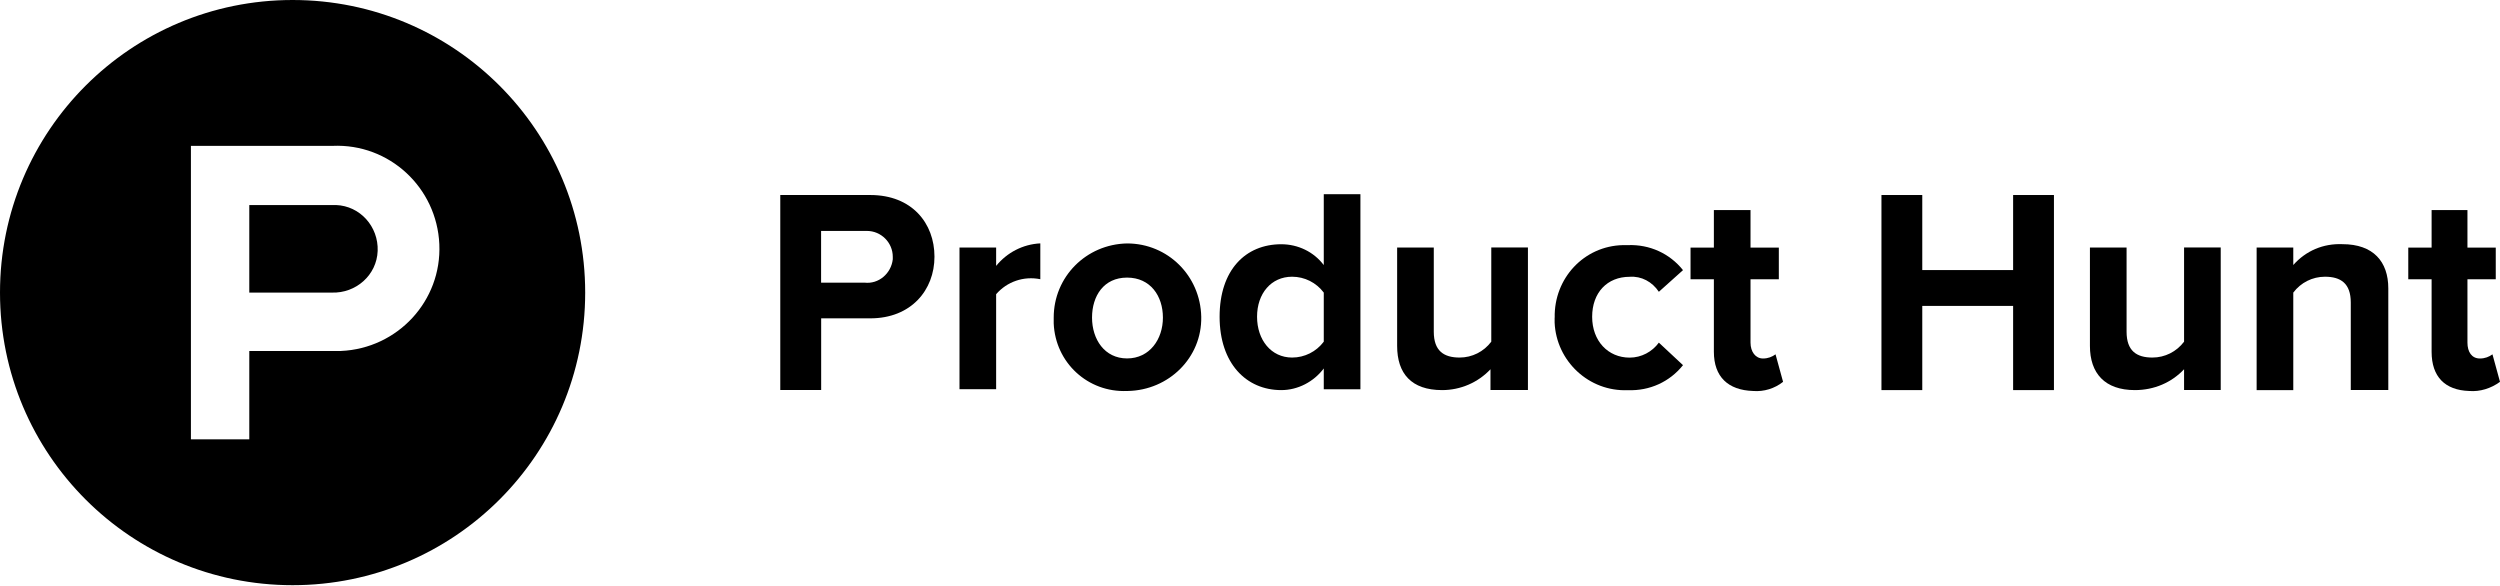
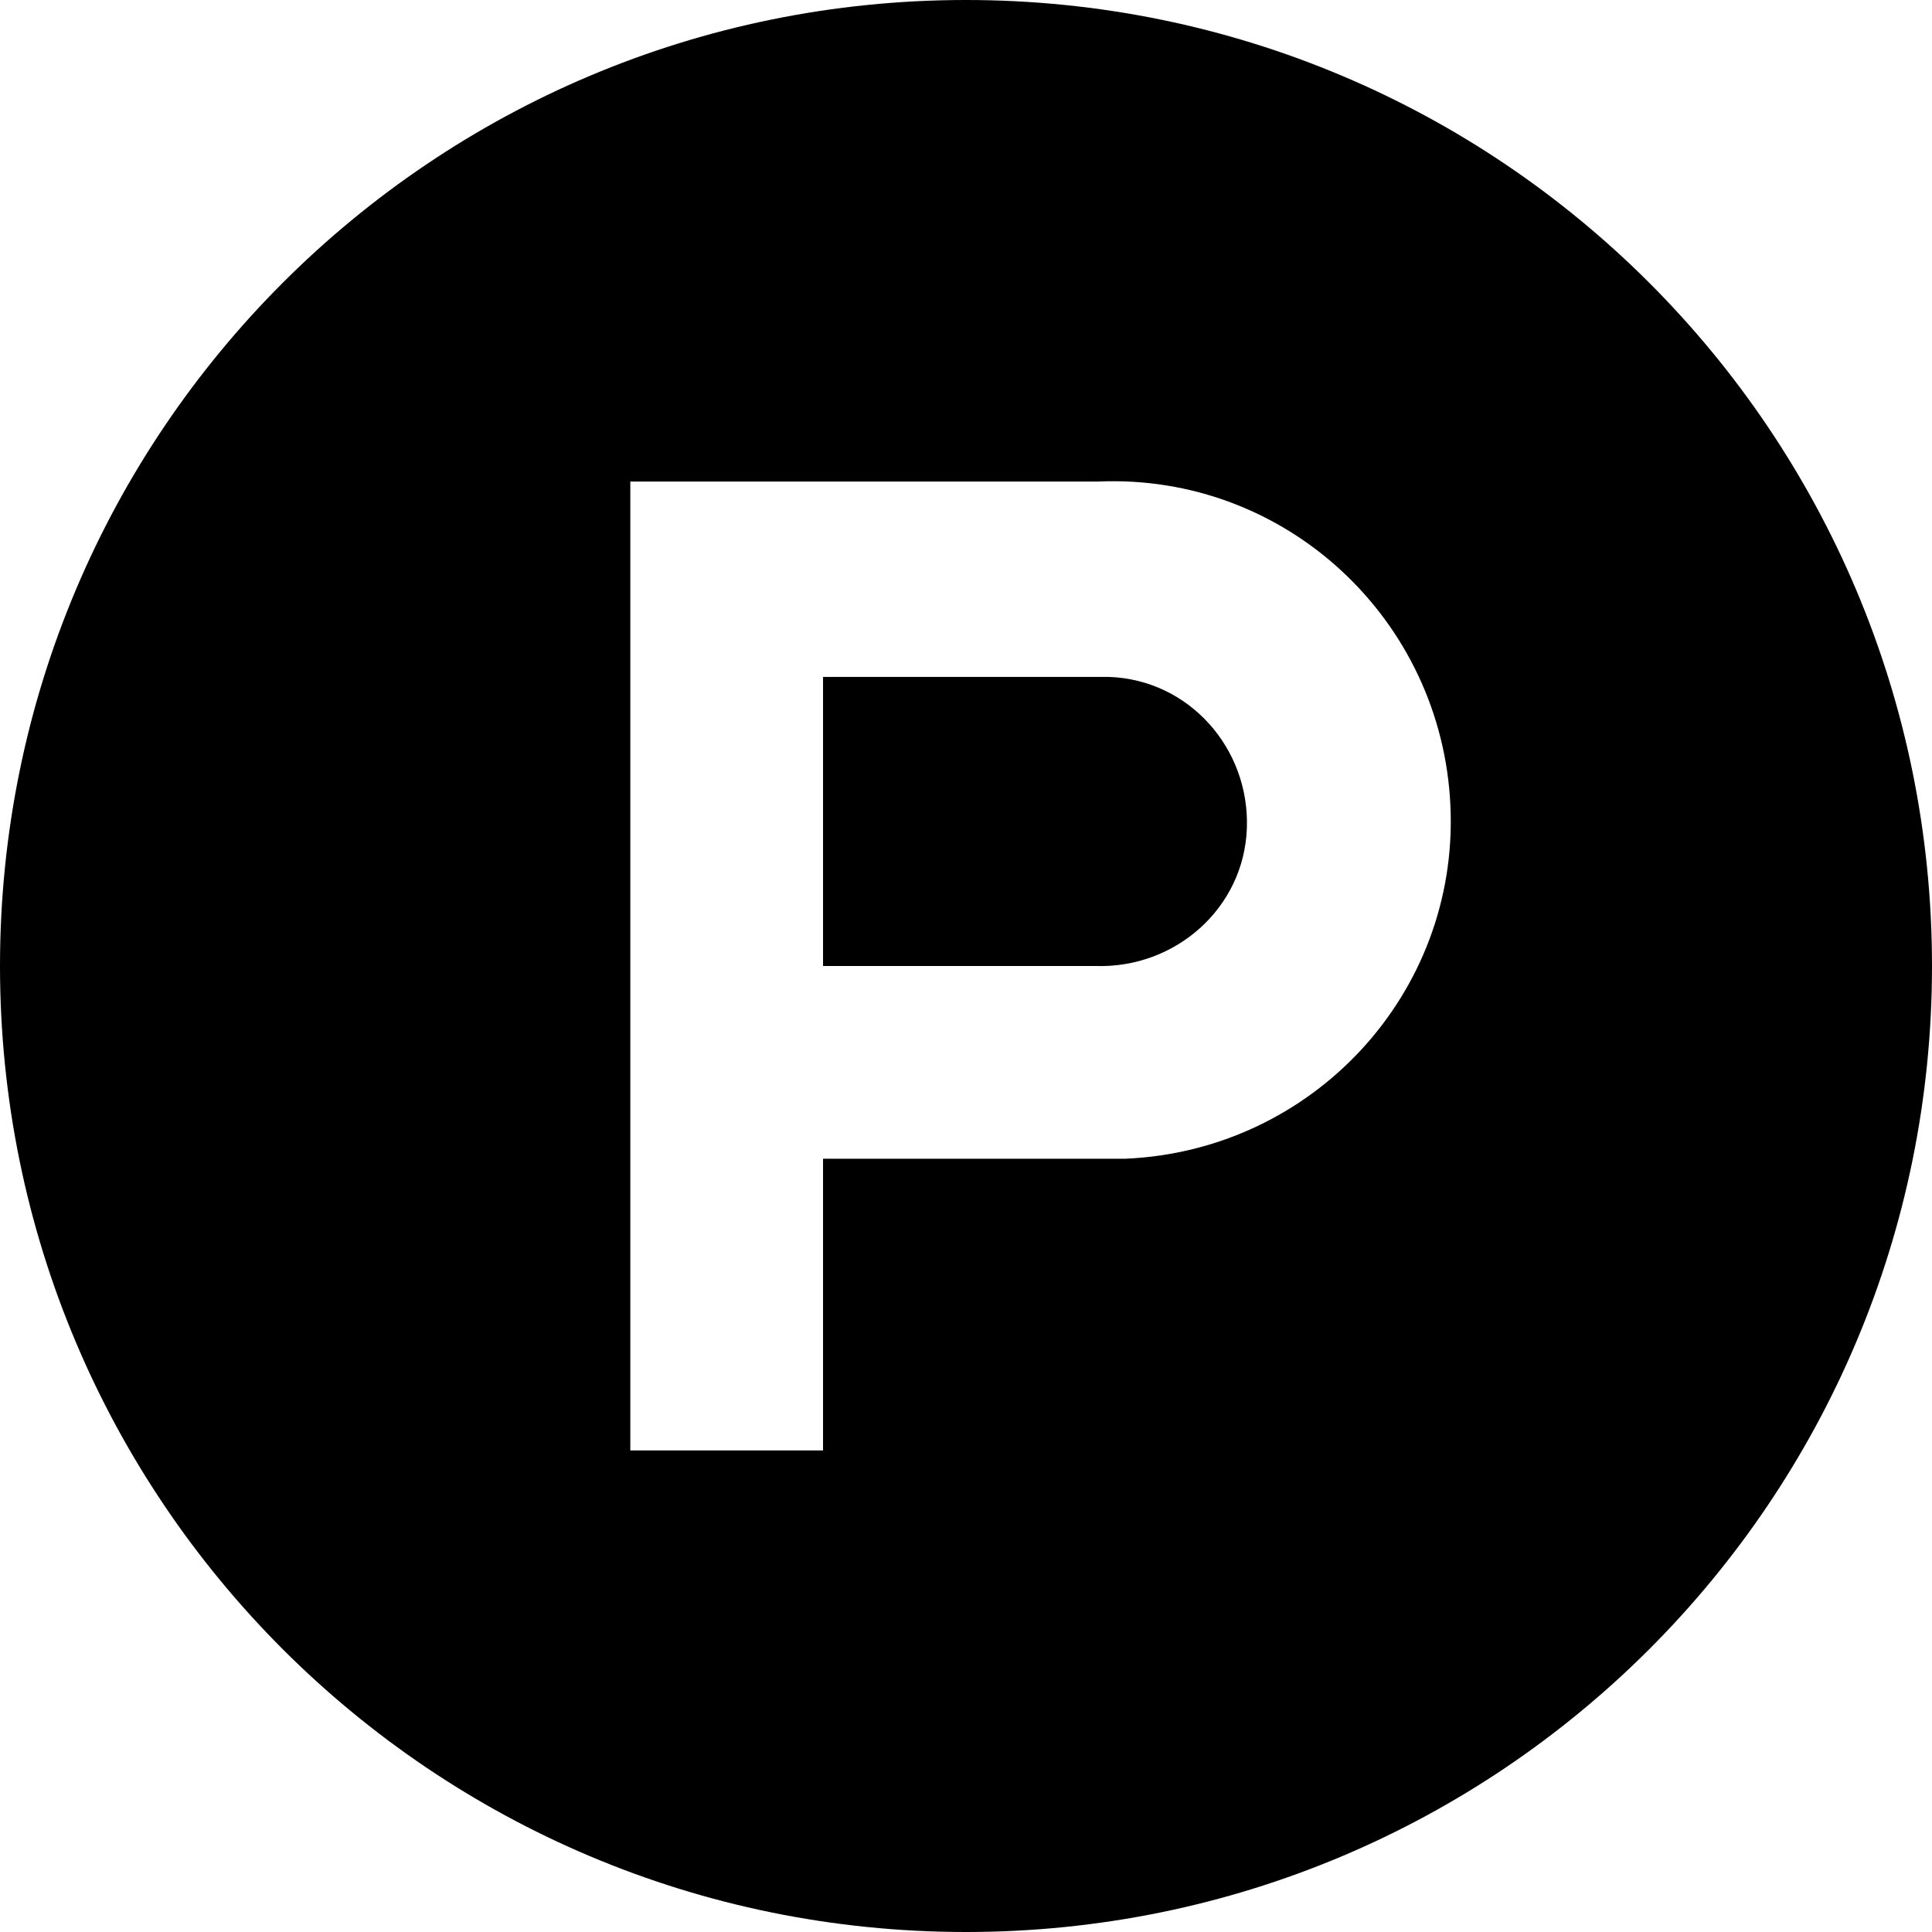
- <svg xmlns="http://www.w3.org/2000/svg" id="a" viewBox="0 0 341.77 80">
-   <defs>
-     <style>.b{stroke-width:0px;}</style>
+ <svg xmlns="http://www.w3.org/2000/svg" id="a" viewBox="0 0 32 32" version="1.1" width="32" height="32">
+   <defs id="defs1">
+     <style id="style1">.b{stroke-width:0px;}</style>
  </defs>
-   <path class="b" d="m45.36,28.03h-11.28v11.97h11.28c3.3.11,6.15-2.39,6.27-5.7s-2.39-6.15-5.7-6.27h-.57Z" />
-   <path class="b" d="m40,0C17.89,0,0,17.89,0,40s17.89,40,40,40,40-17.89,40-40h0C80,17.89,62.11,0,40,0Zm5.36,47.98h-11.28v12.08h-7.98V19.94h19.37c7.75-.34,14.25,5.7,14.59,13.45s-5.7,14.25-13.45,14.59h-1.25Z" />
-   <path class="b" d="m106.67,53.33v-26.67h12.31c5.7,0,8.77,3.87,8.77,8.43s-3.19,8.43-8.77,8.43h-6.72v9.8s-5.58,0-5.58,0Zm15.38-18.23c0-1.94-1.6-3.53-3.53-3.53h-6.27v7.07h5.93c1.94.23,3.65-1.25,3.87-3.19v-.34Z" />
-   <path class="b" d="m131.17,53.33v-19.49h5.01v2.51c1.48-1.82,3.65-2.96,6.04-3.08v4.9c-2.28-.46-4.56.34-6.04,2.05v12.99h-5.01v.11Z" />
-   <path class="b" d="m144.05,43.42c0-5.58,4.44-10.03,10.03-10.14,5.58,0,10.03,4.44,10.14,10.03s-4.44,10.03-10.03,10.14h-.11c-5.36.23-9.8-3.87-10.03-9.23,0-.23,0-.57,0-.8Zm14.93,0c0-2.96-1.71-5.47-4.9-5.47s-4.79,2.51-4.79,5.47,1.71,5.58,4.79,5.58,4.9-2.62,4.9-5.58h0Z" />
-   <path class="b" d="m180.97,53.33v-2.96c-1.37,1.82-3.53,2.96-5.81,2.96-4.79,0-8.43-3.65-8.43-10.03s3.53-9.91,8.43-9.91c2.28,0,4.44,1.03,5.81,2.85v-9.69h5.01v26.67h-5.01v.11Zm0-6.61v-6.72c-1.03-1.37-2.62-2.17-4.33-2.17-2.85,0-4.79,2.28-4.79,5.47s1.94,5.58,4.79,5.58c1.71,0,3.3-.8,4.33-2.17Z" />
-   <path class="b" d="m203.76,53.33v-2.85c-1.71,1.82-4.1,2.85-6.61,2.85-4.22,0-6.15-2.28-6.15-6.04v-13.45h5.01v11.51c0,2.62,1.37,3.53,3.53,3.53,1.71,0,3.3-.8,4.33-2.17v-12.88h5.01v19.49h-5.13Z" />
-   <path class="b" d="m212.54,43.42c-.11-5.36,3.99-9.8,9.34-9.91h.68c2.96-.11,5.7,1.14,7.52,3.42l-3.3,2.96c-.91-1.37-2.39-2.17-3.99-2.05-3.08,0-5.13,2.17-5.13,5.47s2.17,5.58,5.13,5.58c1.6,0,3.08-.8,3.99-2.05l3.3,3.08c-1.82,2.28-4.56,3.53-7.52,3.42-5.36.23-9.8-3.99-10.03-9.23v-.68Z" />
-   <path class="b" d="m234.3,48.09v-9.91h-3.19v-4.33h3.19v-5.13h5.01v5.13h3.87v4.33h-3.87v8.66c0,1.25.68,2.17,1.71,2.17.68,0,1.25-.23,1.71-.57l1.03,3.76c-1.14.91-2.62,1.37-4.1,1.25-3.42-.11-5.36-1.94-5.36-5.36Z" />
-   <path class="b" d="m275.21,53.33v-11.51h-12.42v11.51h-5.58v-26.67h5.58v10.26h12.42v-10.26h5.58v26.67h-5.58Z" />
-   <path class="b" d="m298.58,53.33v-2.85c-1.71,1.82-4.1,2.85-6.72,2.85-4.1,0-6.15-2.28-6.15-6.04v-13.45h5.01v11.51c0,2.62,1.37,3.53,3.53,3.53,1.71,0,3.3-.8,4.33-2.17v-12.88h5.01v19.49h-5.01Z" />
-   <path class="b" d="m321.37,53.33v-11.97c0-2.62-1.37-3.53-3.53-3.53-1.71,0-3.3.8-4.33,2.17v13.33h-5.01v-19.49h5.01v2.39c1.71-1.94,4.1-2.96,6.72-2.85,4.22,0,6.27,2.39,6.27,6.04v13.9h-5.13Z" />
-   <path class="b" d="m332.42,48.09v-9.91h-3.19v-4.33h3.19v-5.13h4.9v5.13h3.87v4.33h-3.87v8.66c0,1.25.57,2.17,1.71,2.17.68,0,1.25-.23,1.71-.57l1.03,3.76c-1.25.91-2.74,1.37-4.22,1.25-3.3-.11-5.13-1.94-5.13-5.36Z" />
+   <path class="b" d="M 18.144,11.212 H 13.632 V 16 h 4.512 c 1.32,0.044 2.46,-0.956 2.508,-2.28 0.048,-1.324 -0.956,-2.46 -2.28,-2.508 z" id="path1" />
+   <path class="b" d="M 16,0 C 7.156,0 0,7.156 0,16 c 0,8.844 7.156,16 16,16 8.844,0 16,-7.156 16,-16 v 0 C 32,7.156 24.844,0 16,0 Z m 2.144,19.192 h -4.512 v 4.832 H 10.44 V 7.976 h 7.748 c 3.1,-0.136 5.7,2.28 5.836,5.38 0.136,3.1 -2.28,5.7 -5.38,5.836 z" id="path2" />
</svg>
